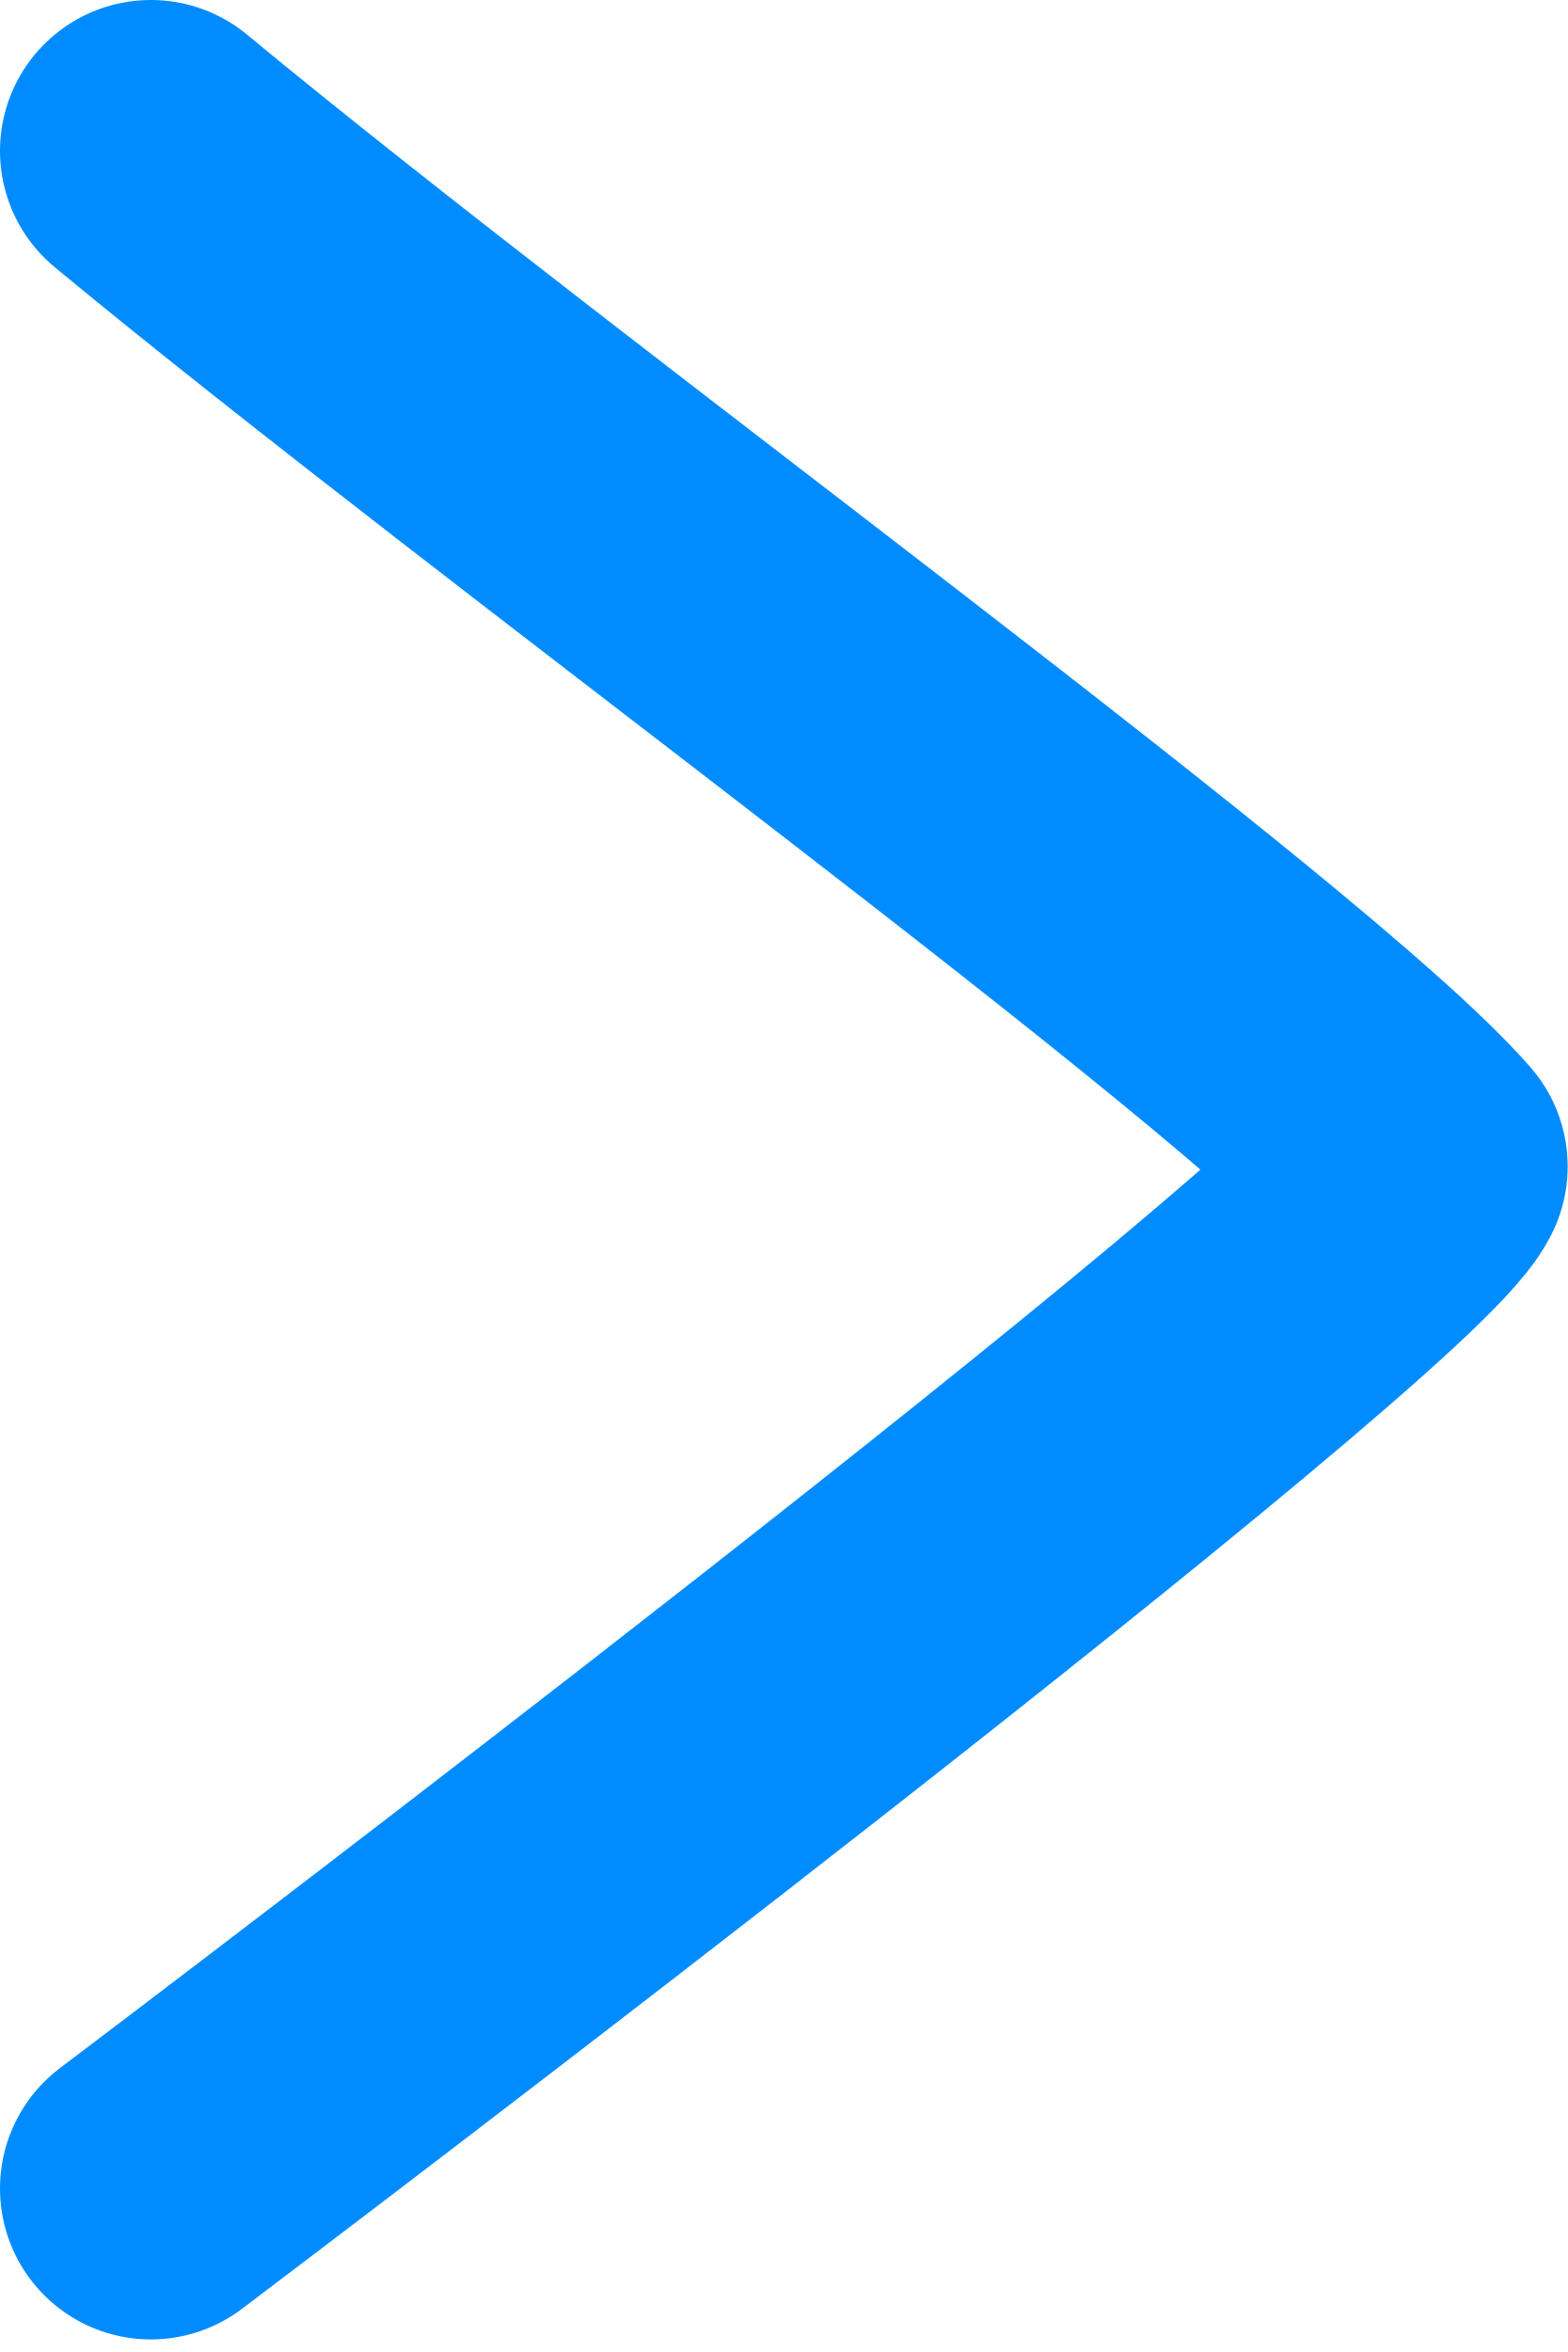
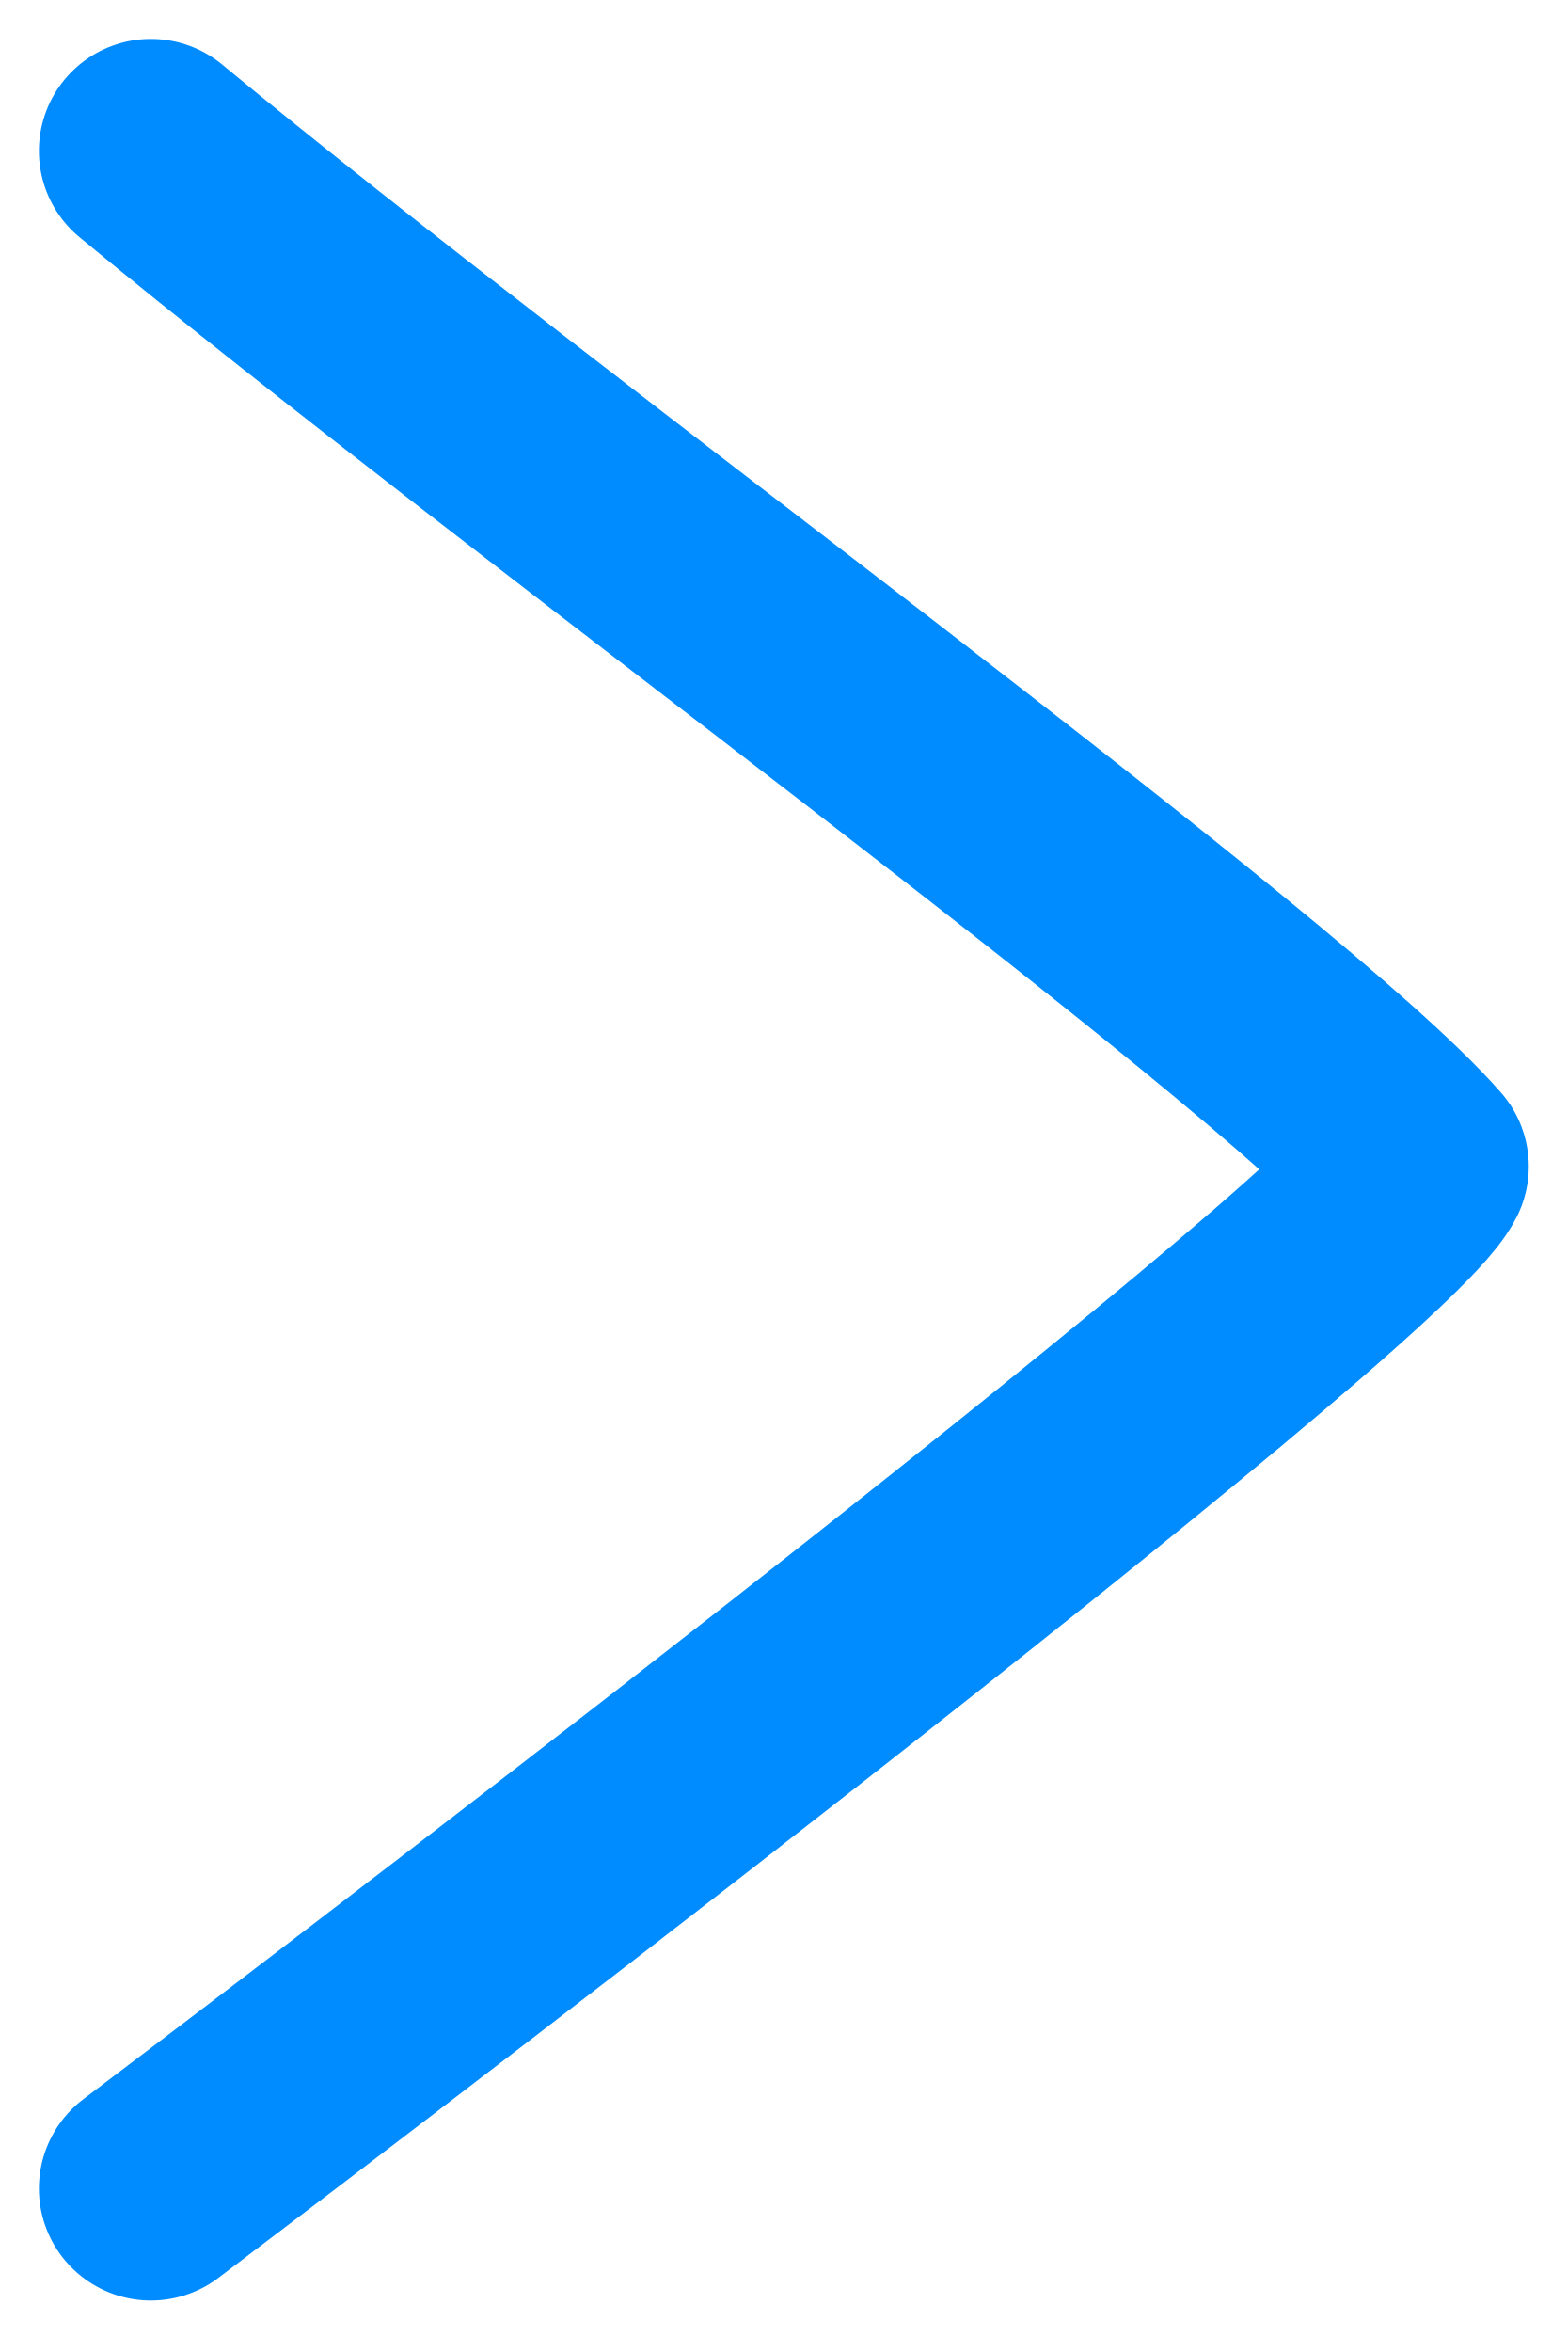
<svg xmlns="http://www.w3.org/2000/svg" preserveAspectRatio="none" overflow="visible" style="display: block;" width="42" height="63" viewBox="0 0 42 63" fill="none">
-   <path d="M4.042 4.042C14.27 12.504 34.119 26.837 37.957 31.244C36.55 34.016 6.297 56.917 4.042 58.621" stroke="#008CFF" stroke-width="8.084" stroke-linecap="round" stroke-linejoin="round" />
+   <path d="M4.042 4.042C14.27 12.504 34.119 26.837 37.957 31.244C36.55 34.016 6.297 56.917 4.042 58.621" stroke="#008CFF" stroke-width="6" stroke-linecap="round" stroke-linejoin="round" />
</svg>
